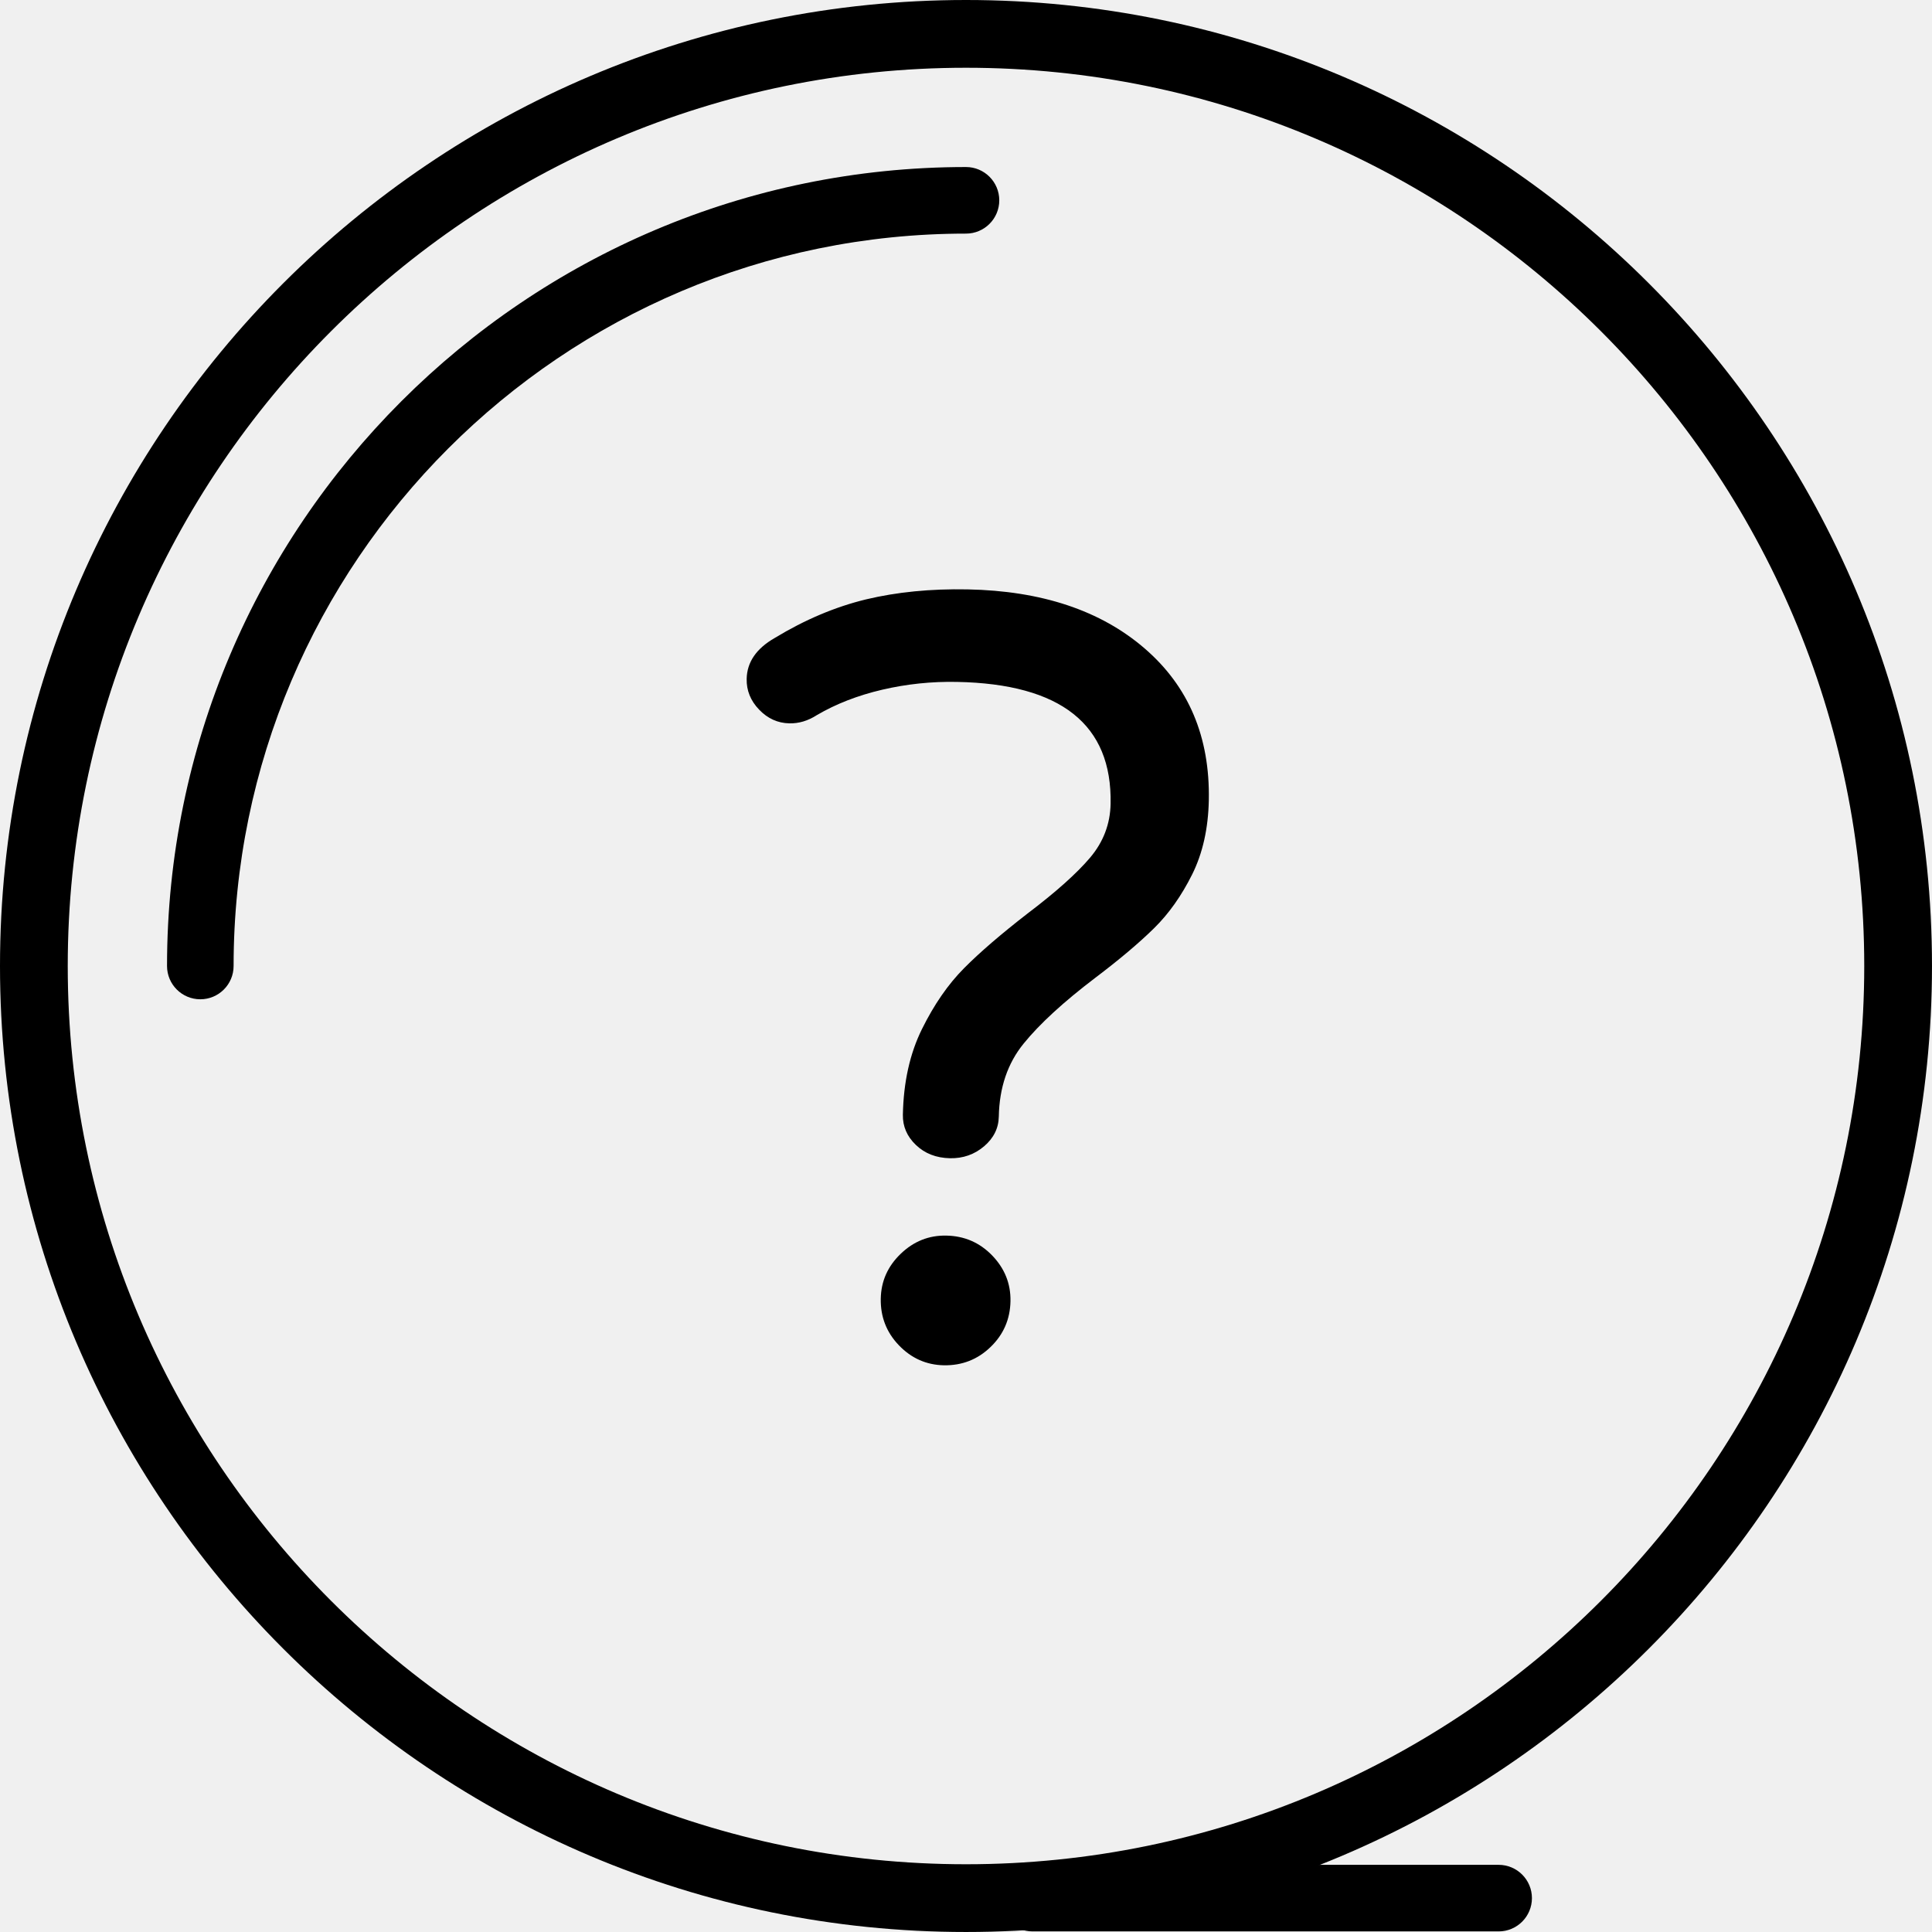
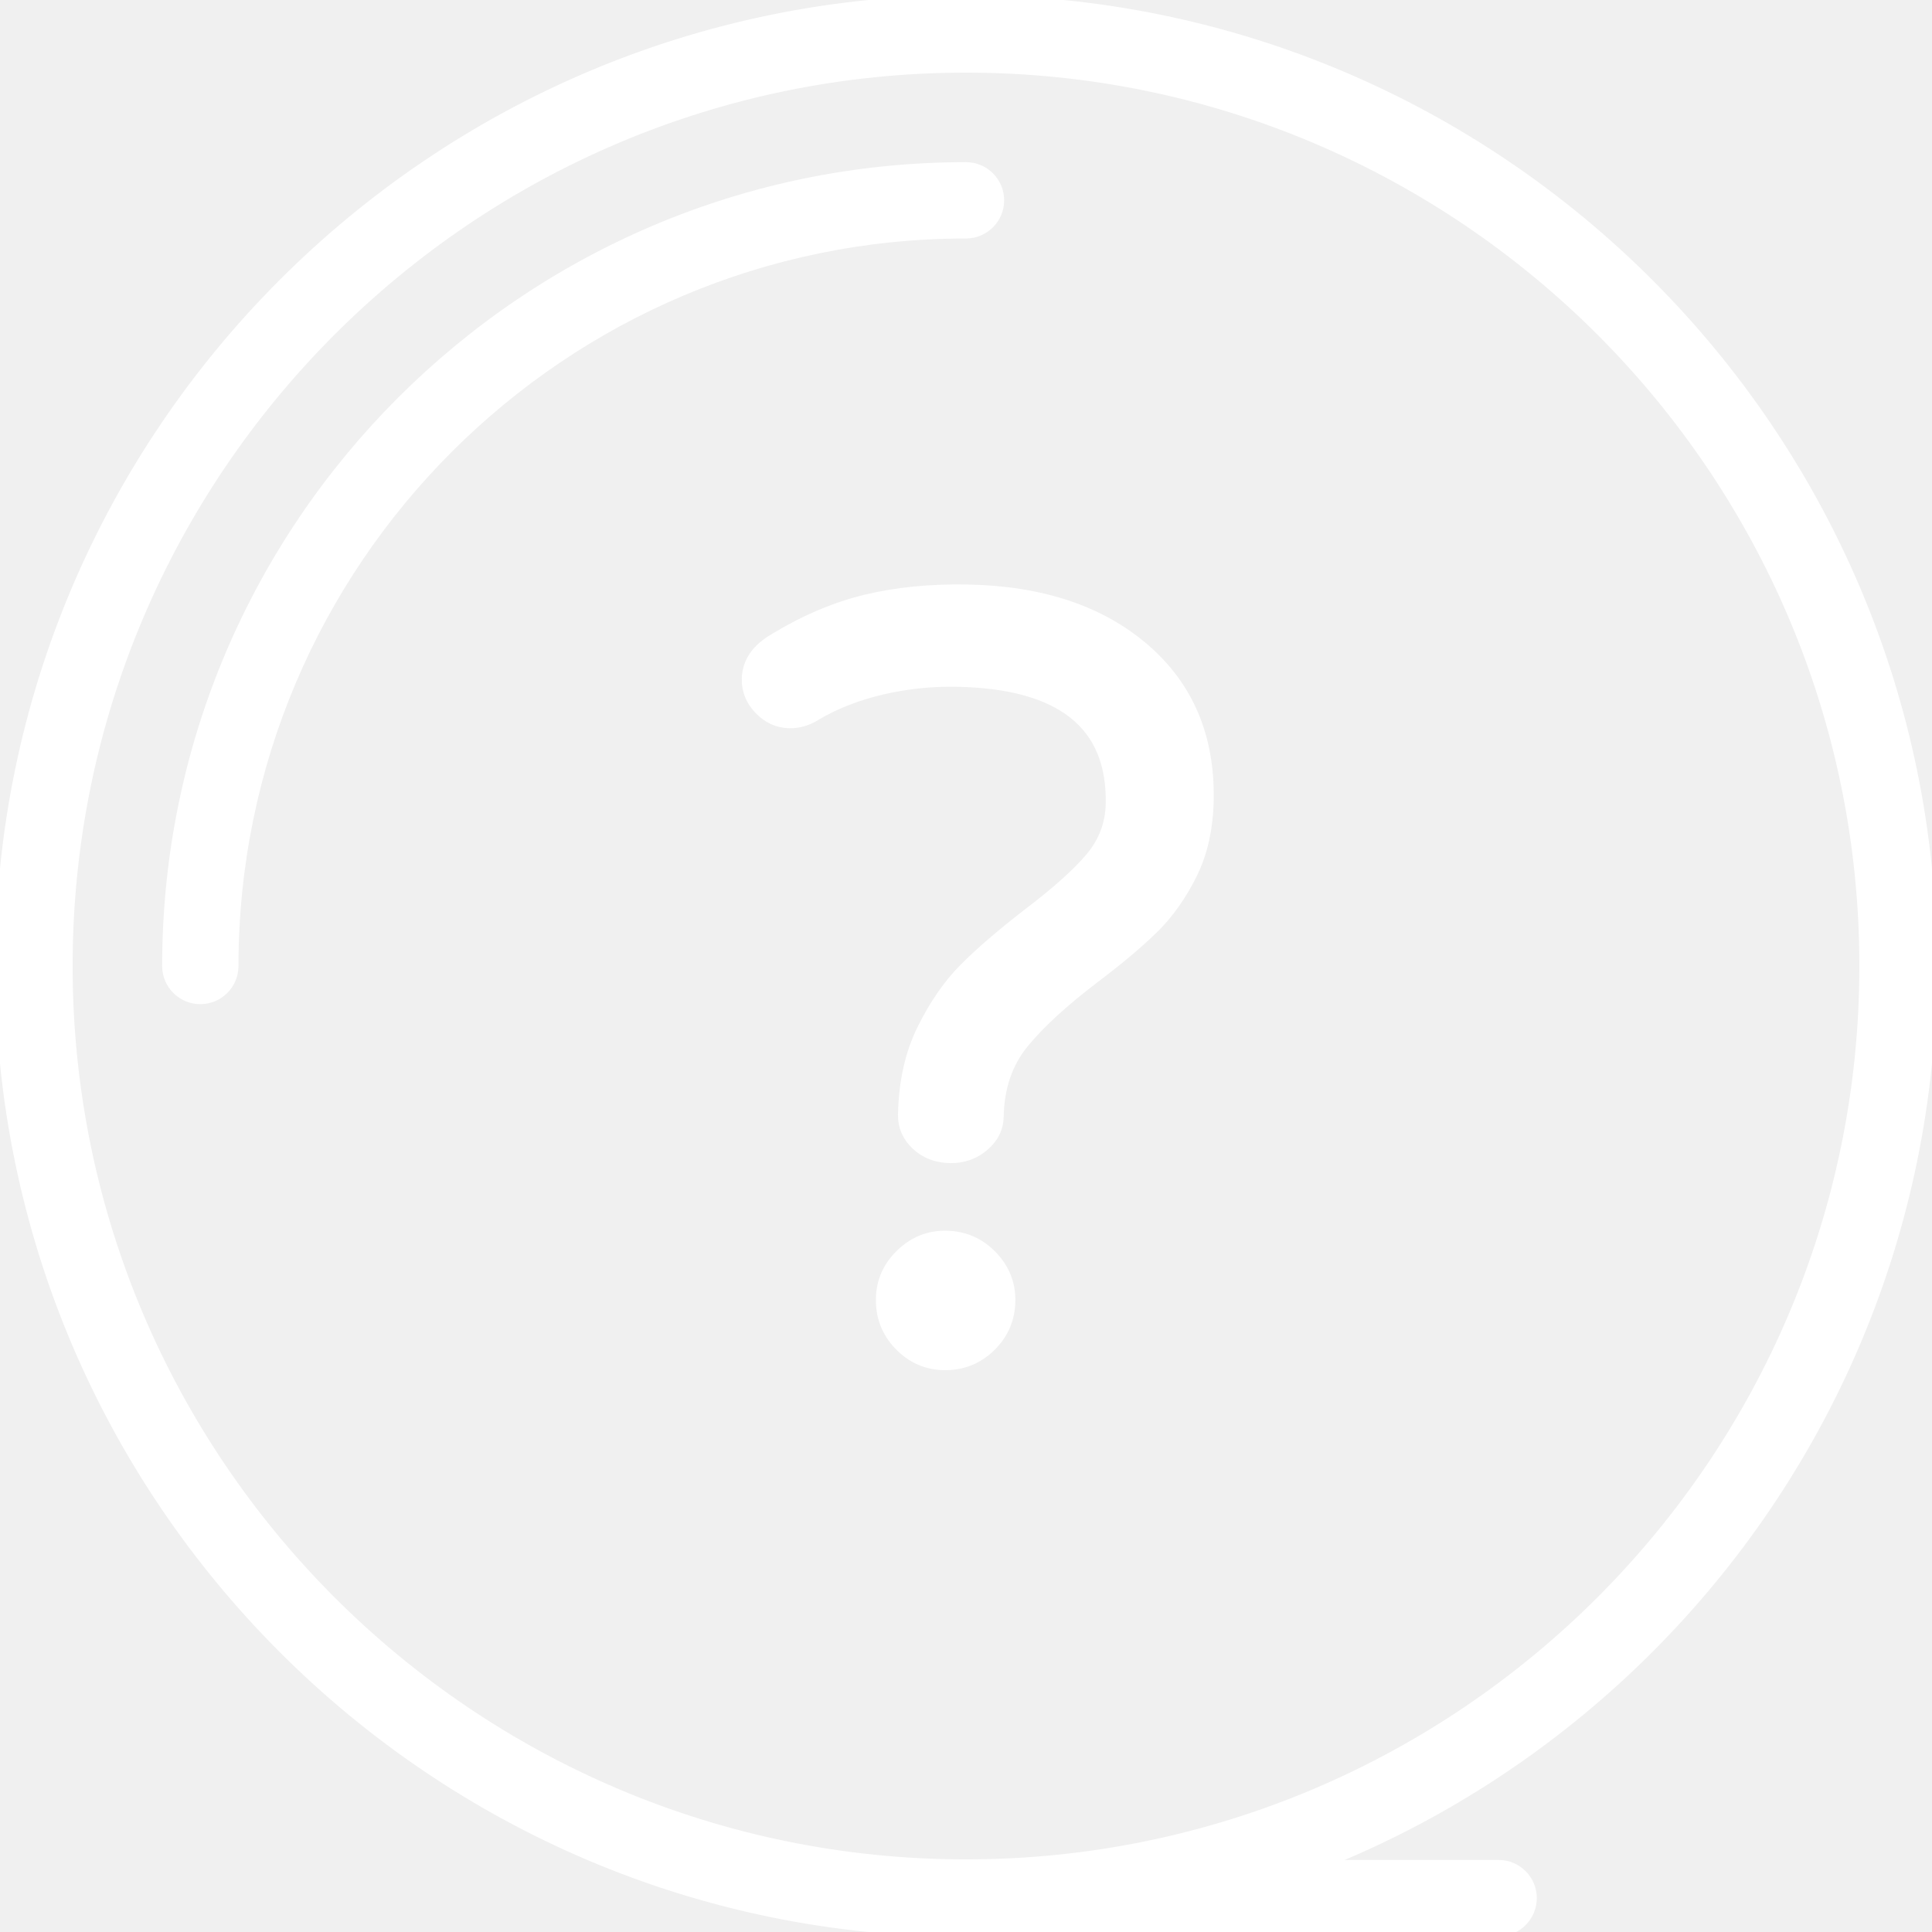
<svg xmlns="http://www.w3.org/2000/svg" version="1.1" id="Capa_1" x="0px" y="0px" viewBox="0 0 198.093 198.093" style="enable-background:new 0 0 198.093 198.093;" xml:space="preserve">
  <g>
    <g>
-       <path d="M99.046,0C44.431,0,0,44.431,0,99.046s44.431,99.046,99.046,99.046s99.046-44.431,99.046-99.046S153.661,0,99.046,0z     M99.046,191.147c-50.785,0-92.1-41.317-92.1-92.1s41.317-92.1,92.1-92.1s92.1,41.317,92.1,92.1S149.832,191.147,99.046,191.147z" />
+       <path d="M99.046,0C44.431,0,0,44.431,0,99.046s44.431,99.046,99.046,99.046s99.046-44.431,99.046-99.046S153.661,0,99.046,0z     M99.046,191.147c-50.785,0-92.1-41.317-92.1-92.1s41.317-92.1,92.1-92.1s92.1,41.317,92.1,92.1S149.832,191.147,99.046,191.147z" style="fill: #fff; stroke: #fff;" />
    </g>
  </g>
  <g>
    <g>
      <g>
-         <path d="M97.027,126.689c-1.787-0.036-3.347,0.587-4.675,1.867c-1.33,1.277-2.01,2.806-2.045,4.593     c-0.036,1.864,0.585,3.461,1.862,4.791c1.278,1.329,2.814,2.01,4.601,2.046c1.862,0.032,3.458-0.584,4.787-1.867     c1.33-1.277,2.014-2.847,2.05-4.71c0.032-1.787-0.591-3.343-1.867-4.673C100.461,127.41,98.889,126.723,97.027,126.689z" />
-         <path d="M117.366,66.488c-4.506-3.889-10.561-5.91-18.161-6.057c-3.797-0.073-7.27,0.275-10.417,1.027     c-3.142,0.763-6.262,2.079-9.354,3.956c-1.886,1.08-2.842,2.48-2.876,4.193c-0.024,1.195,0.403,2.248,1.28,3.157     c0.875,0.913,1.91,1.379,3.101,1.403c0.968,0.02,1.906-0.259,2.811-0.843c1.961-1.149,4.195-2.019,6.704-2.606     c2.509-0.584,5.065-0.853,7.673-0.8c10.655,0.206,15.904,4.372,15.746,12.489c-0.039,2.087-0.748,3.937-2.12,5.55     c-1.372,1.613-3.495,3.511-6.369,5.687c-2.724,2.111-4.905,3.983-6.538,5.63c-1.637,1.647-3.072,3.727-4.313,6.236     c-1.241,2.509-1.893,5.439-1.959,8.789c-0.022,1.193,0.423,2.225,1.338,3.099c0.915,0.877,2.08,1.329,3.494,1.359     c1.34,0.026,2.504-0.384,3.49-1.22c0.983-0.836,1.49-1.85,1.514-3.043c0.056-2.978,0.905-5.477,2.548-7.494     c1.638-2.019,4.087-4.267,7.34-6.74c2.497-1.888,4.502-3.584,6.025-5.081c1.521-1.493,2.819-3.333,3.908-5.513     c1.085-2.178,1.655-4.721,1.712-7.627C124.066,75.561,121.876,70.378,117.366,66.488z" />
+         <path d="M97.027,126.689c-1.787-0.036-3.347,0.587-4.675,1.867c-1.33,1.277-2.01,2.806-2.045,4.593     c-0.036,1.864,0.585,3.461,1.862,4.791c1.278,1.329,2.814,2.01,4.601,2.046c1.862,0.032,3.458-0.584,4.787-1.867     c1.33-1.277,2.014-2.847,2.05-4.71c0.032-1.787-0.591-3.343-1.867-4.673C100.461,127.41,98.889,126.723,97.027,126.689z" style="fill: #fff; stroke: #fff;" />
+         <path d="M117.366,66.488c-4.506-3.889-10.561-5.91-18.161-6.057c-3.797-0.073-7.27,0.275-10.417,1.027     c-3.142,0.763-6.262,2.079-9.354,3.956c-1.886,1.08-2.842,2.48-2.876,4.193c-0.024,1.195,0.403,2.248,1.28,3.157     c0.875,0.913,1.91,1.379,3.101,1.403c0.968,0.02,1.906-0.259,2.811-0.843c1.961-1.149,4.195-2.019,6.704-2.606     c2.509-0.584,5.065-0.853,7.673-0.8c10.655,0.206,15.904,4.372,15.746,12.489c-0.039,2.087-0.748,3.937-2.12,5.55     c-1.372,1.613-3.495,3.511-6.369,5.687c-2.724,2.111-4.905,3.983-6.538,5.63c-1.637,1.647-3.072,3.727-4.313,6.236     c-1.241,2.509-1.893,5.439-1.959,8.789c-0.022,1.193,0.423,2.225,1.338,3.099c0.915,0.877,2.08,1.329,3.494,1.359     c1.34,0.026,2.504-0.384,3.49-1.22c0.983-0.836,1.49-1.85,1.514-3.043c0.056-2.978,0.905-5.477,2.548-7.494     c1.638-2.019,4.087-4.267,7.34-6.74c2.497-1.888,4.502-3.584,6.025-5.081c1.521-1.493,2.819-3.333,3.908-5.513     c1.085-2.178,1.655-4.721,1.712-7.627C124.066,75.561,121.876,70.378,117.366,66.488z" style="fill: #fff; stroke: #fff;" />
      </g>
    </g>
  </g>
  <g>
    <g>
-       <path d="M99.046,17.126c-45.17,0-81.92,36.748-81.92,81.92c0,1.884,1.529,3.413,3.413,3.413s3.413-1.529,3.413-3.413    c0-41.407,33.686-75.093,75.093-75.093c1.884,0,3.413-1.529,3.413-3.413S100.931,17.126,99.046,17.126z" />
+       <path d="M99.046,17.126c-45.17,0-81.92,36.748-81.92,81.92c0,1.884,1.529,3.413,3.413,3.413s3.413-1.529,3.413-3.413    c0-41.407,33.686-75.093,75.093-75.093c1.884,0,3.413-1.529,3.413-3.413S100.931,17.126,99.046,17.126z" style="fill: #fff; stroke: #fff;" />
    </g>
  </g>
  <g>
    <g>
-       <path d="M153.66,191.206h-47.787c-1.884,0-3.413,1.529-3.413,3.413c0,1.884,1.529,3.413,3.413,3.413h47.787    c1.884,0,3.413-1.529,3.413-3.413C157.073,192.736,155.544,191.206,153.66,191.206z" />
+       <path d="M153.66,191.206h-47.787c-1.884,0-3.413,1.529-3.413,3.413c0,1.884,1.529,3.413,3.413,3.413h47.787    c1.884,0,3.413-1.529,3.413-3.413C157.073,192.736,155.544,191.206,153.66,191.206z" style="fill: #fff; stroke: #fff;" />
    </g>
  </g>
</svg>
